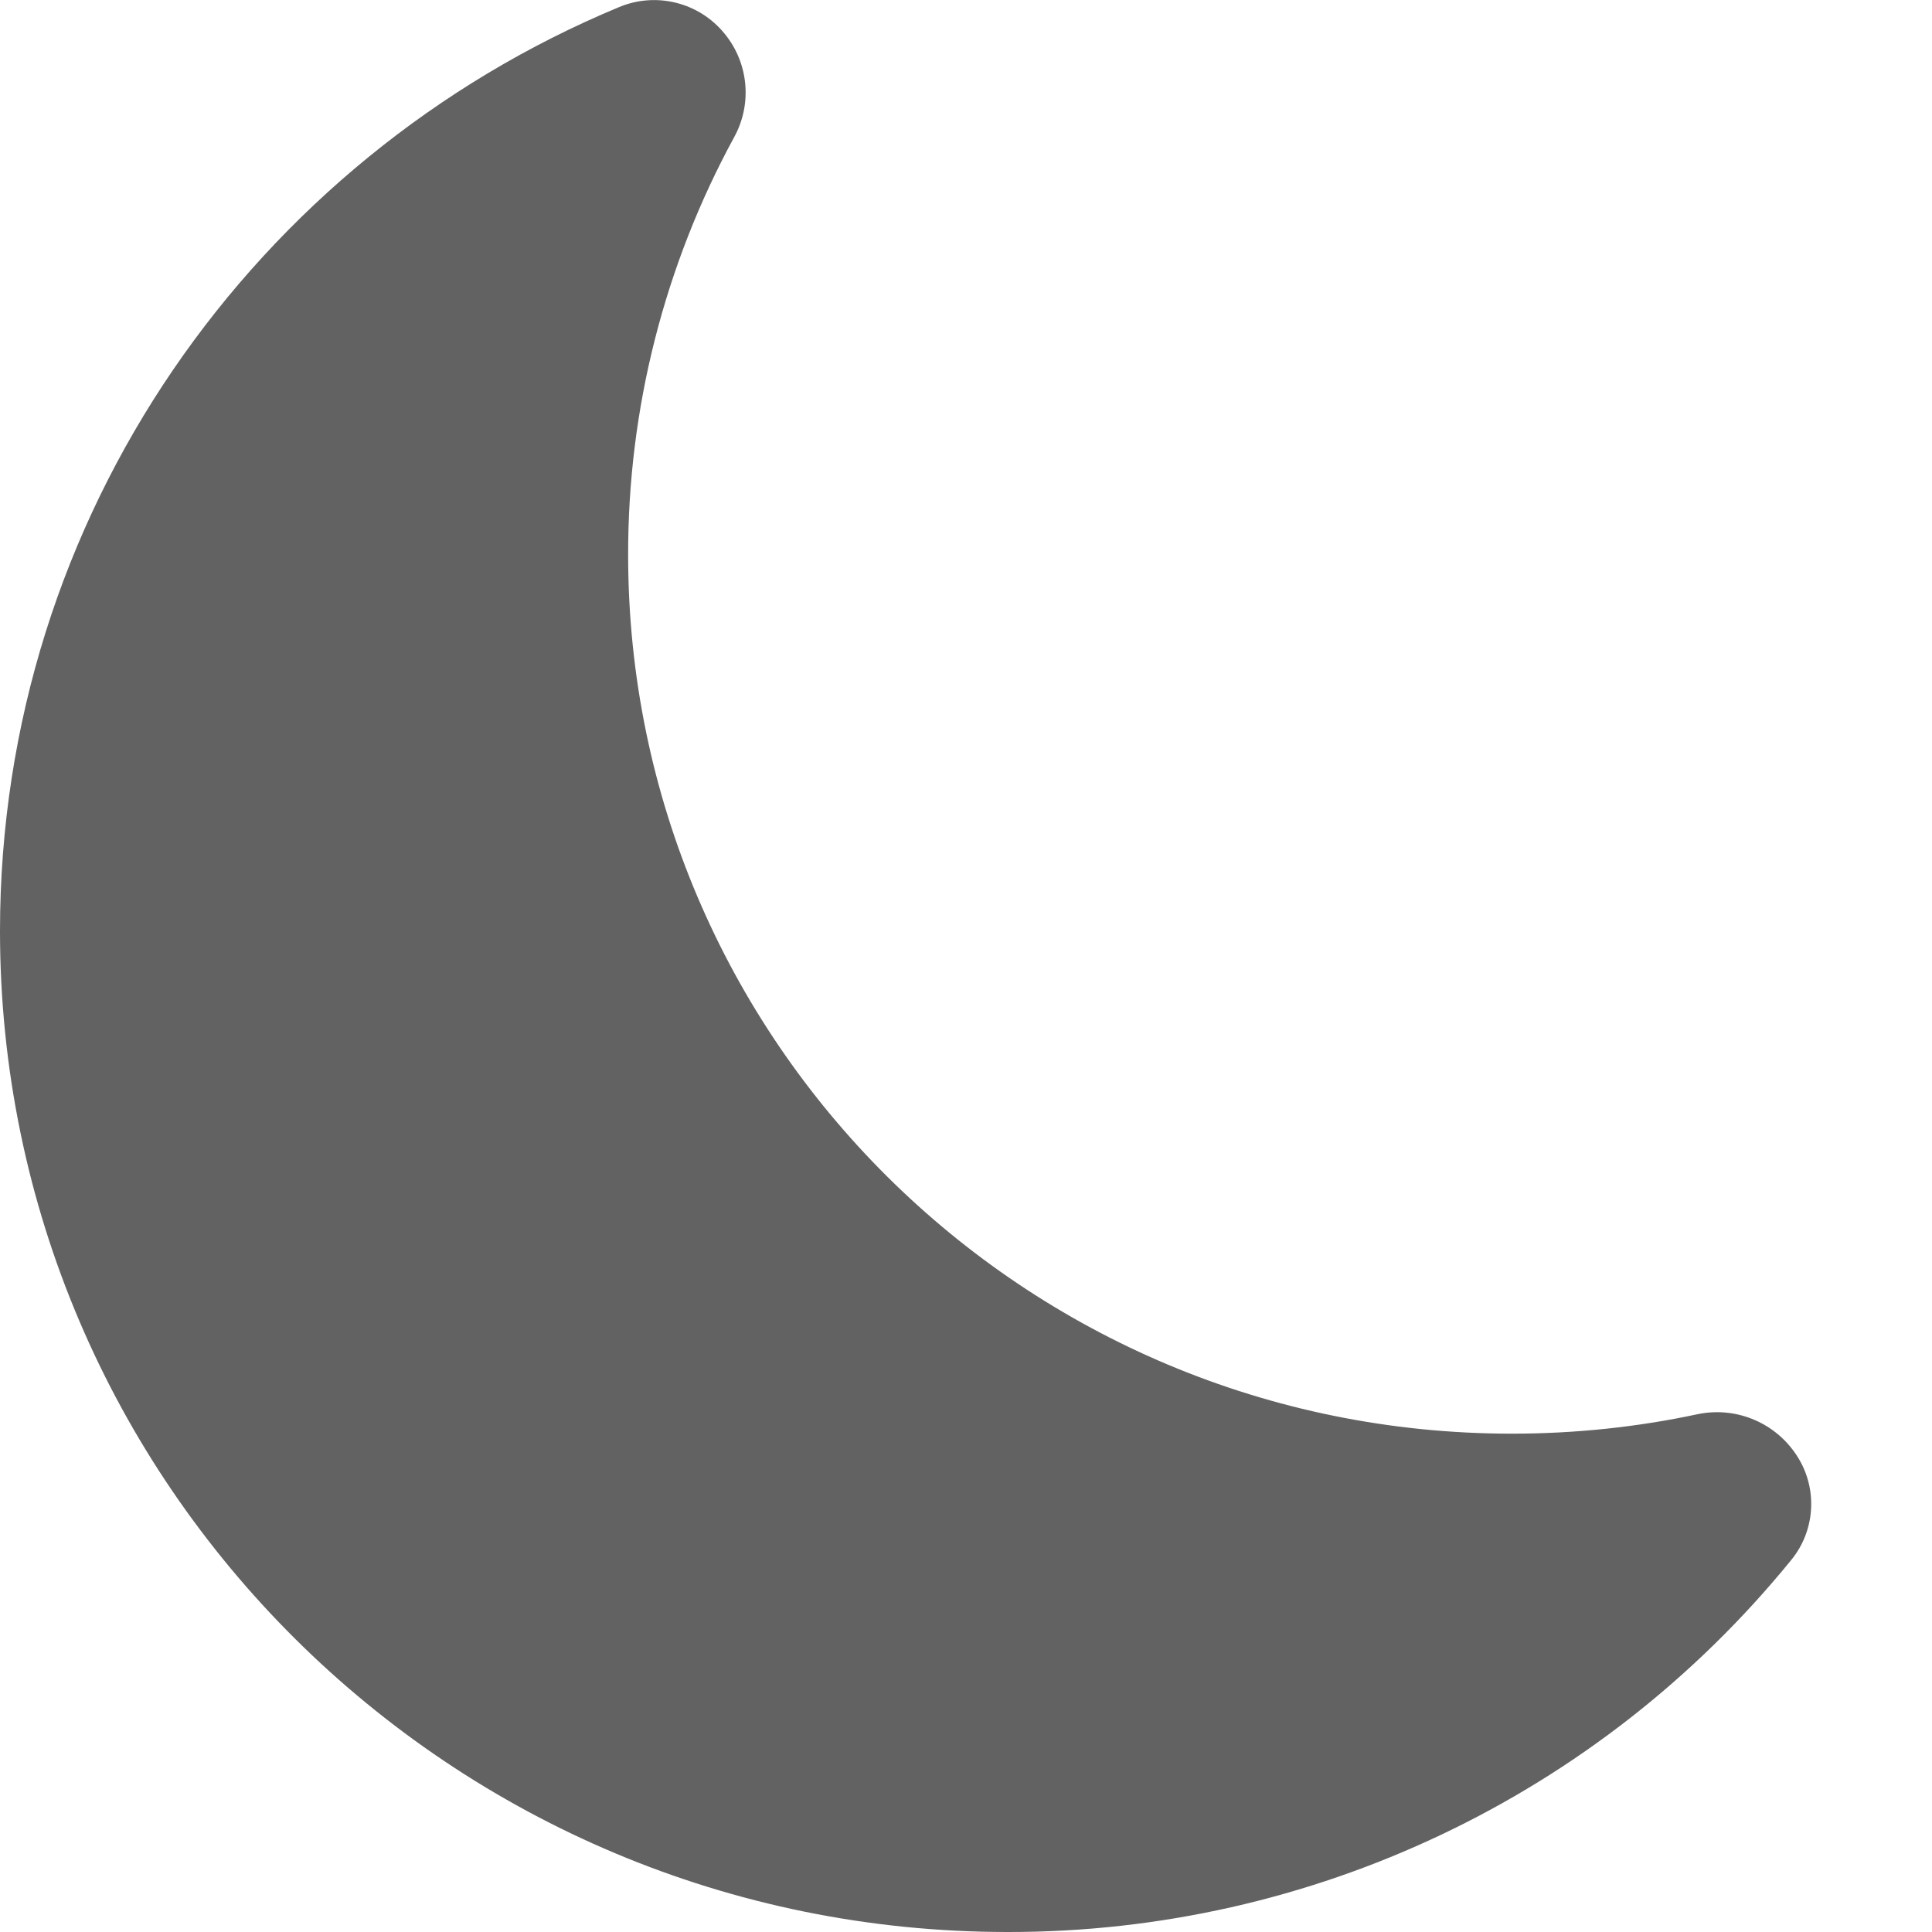
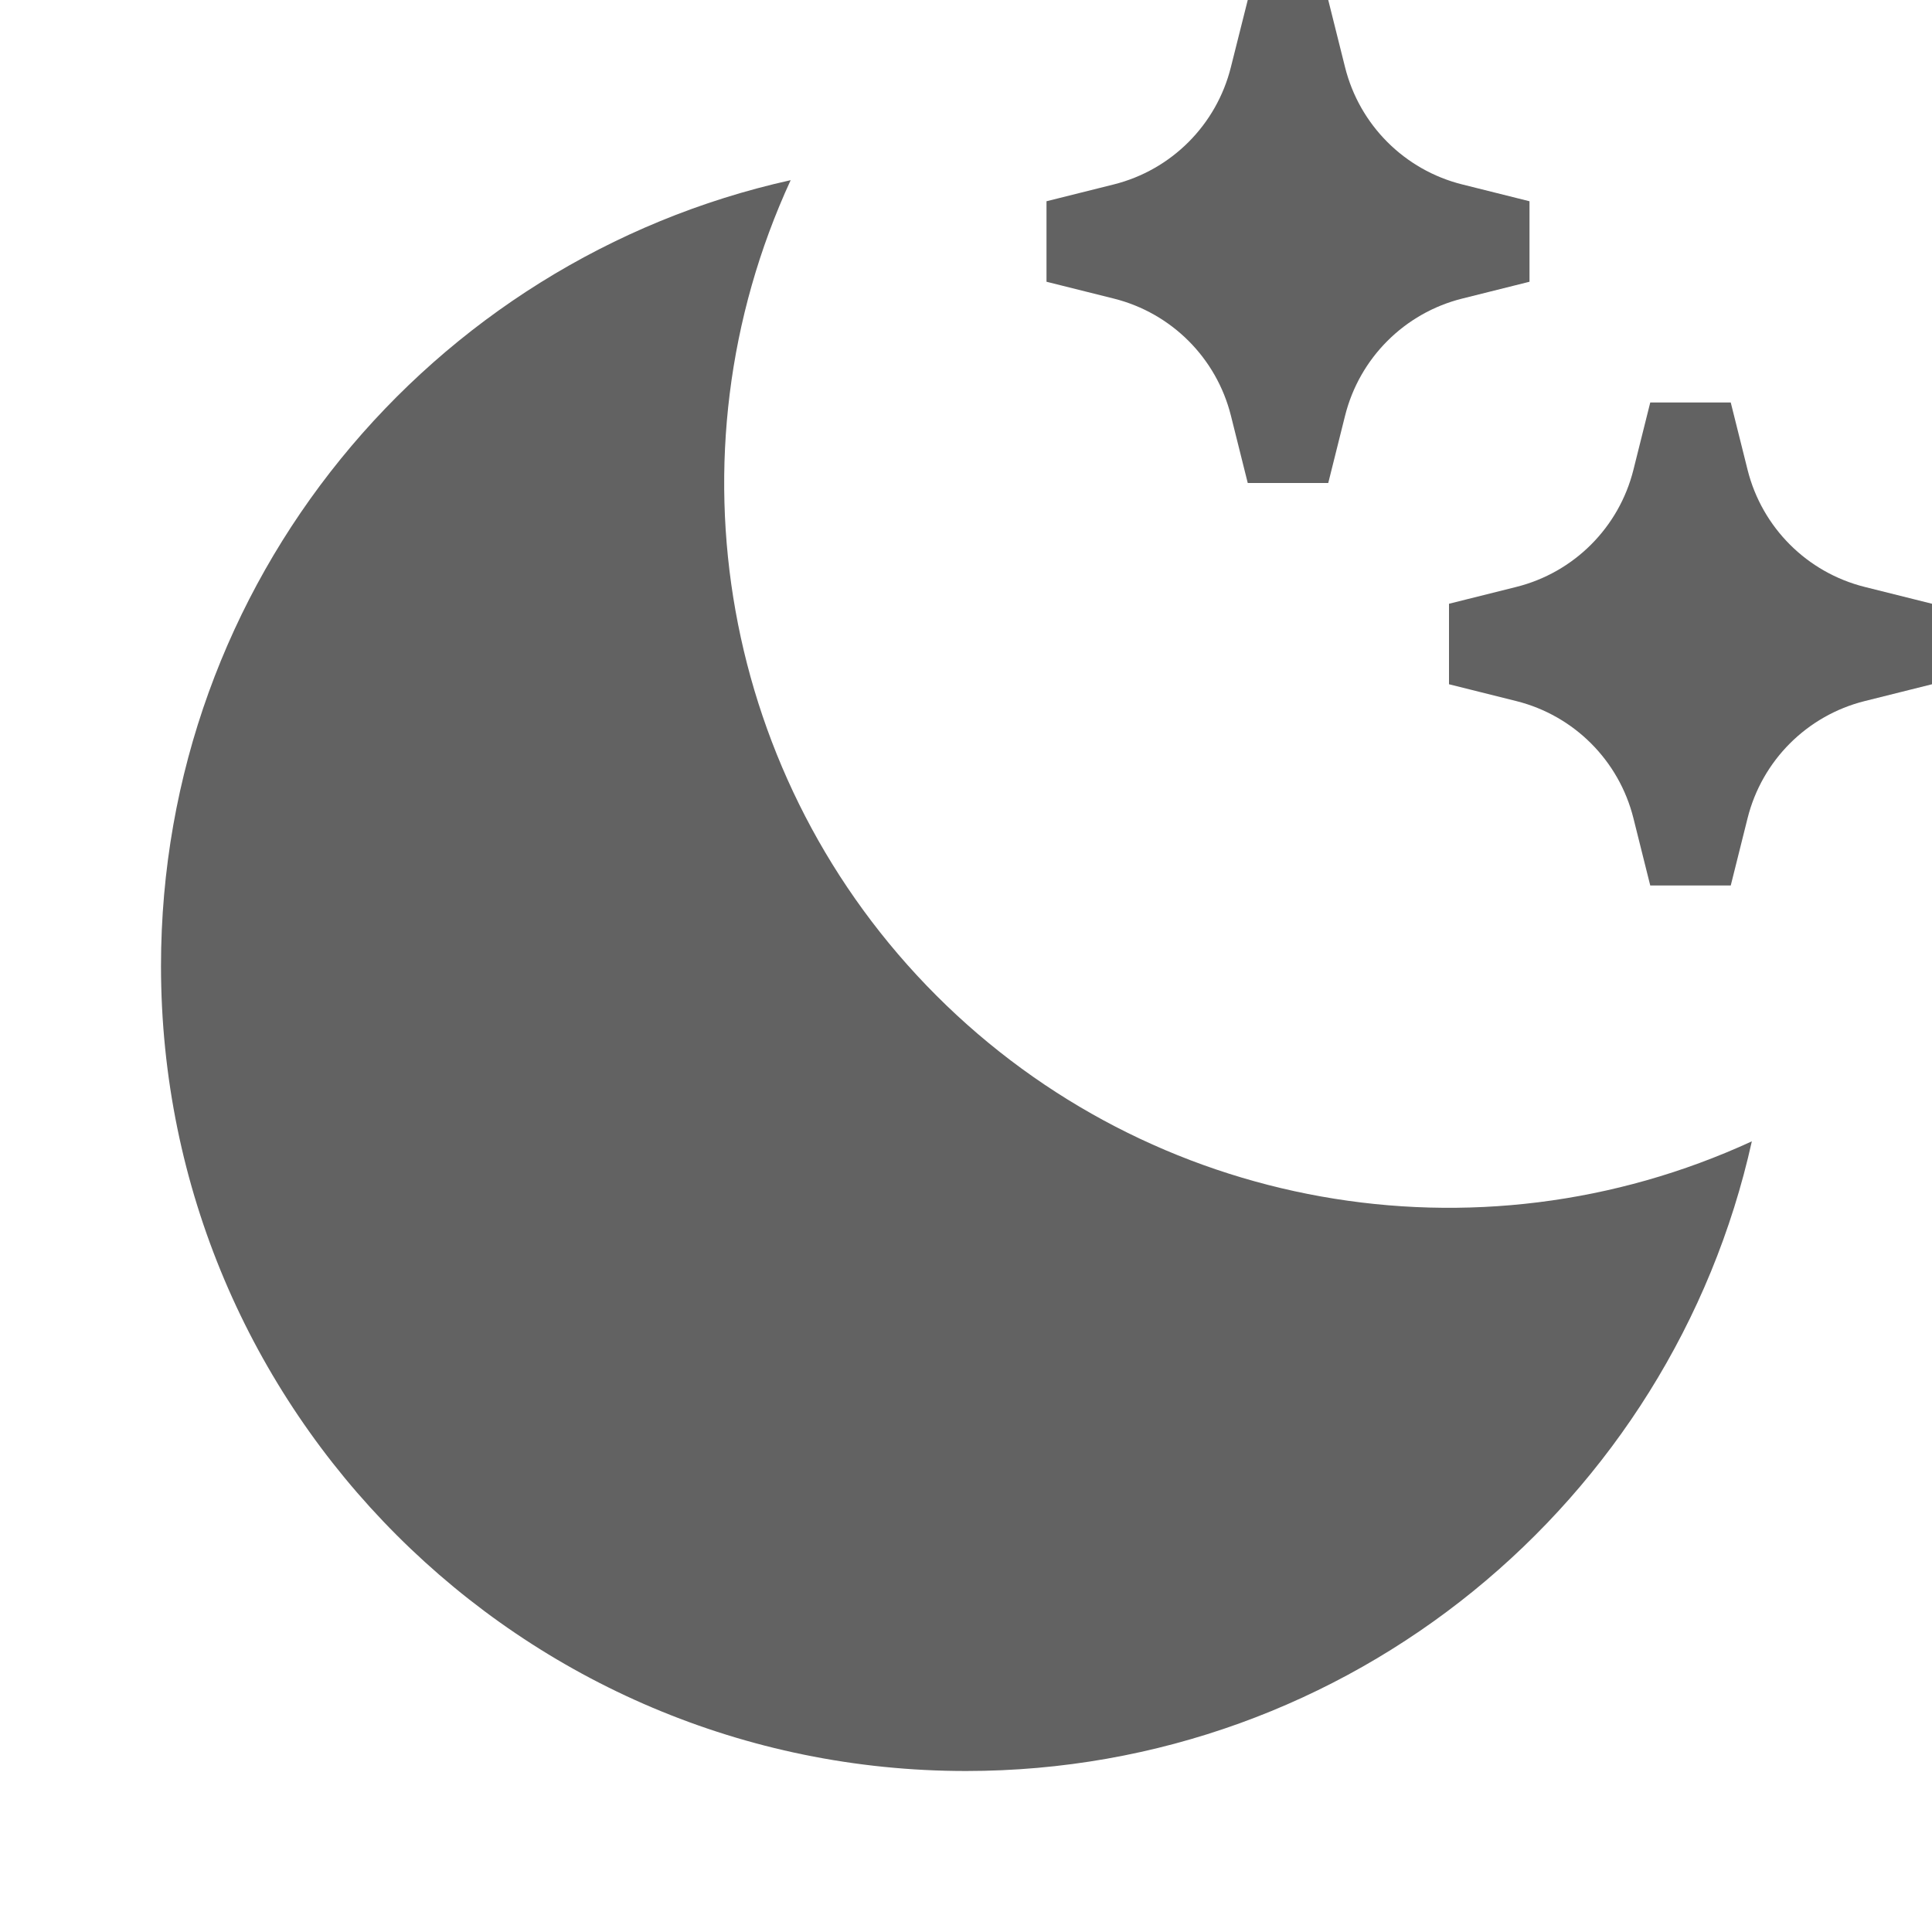
- <svg xmlns="http://www.w3.org/2000/svg" width="34" height="34" preserveAspectRatio="xMidYMid meet" viewBox="0 0 16 16" style="-ms-transform: rotate(360deg); -webkit-transform: rotate(360deg); transform: rotate(360deg);">
-   <g fill="#626262">
-     <path d="M6 .278a.768.768 0 0 1 .08.858a7.208 7.208 0 0 0-.878 3.46c0 4.021 3.278 7.277 7.318 7.277c.527 0 1.04-.055 1.533-.16a.787.787 0 0 1 .81.316a.733.733 0 0 1-.031.893A8.349 8.349 0 0 1 8.344 16C3.734 16 0 12.286 0 7.71C0 4.266 2.114 1.312 5.124.06A.752.752 0 0 1 6 .278z" />
-   </g>
-   <rect x="0" y="0" width="16" height="16" fill="rgba(0, 0, 0, 0)" />
+ <svg xmlns="http://www.w3.org/2000/svg" width="25" height="25" preserveAspectRatio="xMidYMid meet" viewBox="0 0 24 24" style="-ms-transform: rotate(360deg); -webkit-transform: rotate(360deg); transform: rotate(360deg);">
+   <path d="M9.822 2.238a9 9 0 0 0 11.94 11.94C20.768 18.654 16.775 22 12 22C6.477 22 2 17.523 2 12c0-4.775 3.346-8.768 7.822-9.762zm8.342.053L19 2.5v1l-.836.209a2 2 0 0 0-1.455 1.455L16.5 6h-1l-.209-.836a2 2 0 0 0-1.455-1.455L13 3.5v-1l.836-.209A2 2 0 0 0 15.29.836L15.5 0h1l.209.836a2 2 0 0 0 1.455 1.455zm5 5L24 7.5v1l-.836.209a2 2 0 0 0-1.455 1.455L21.5 11h-1l-.209-.836a2 2 0 0 0-1.455-1.455L18 8.5v-1l.836-.209a2 2 0 0 0 1.455-1.455L20.5 5h1l.209.836a2 2 0 0 0 1.455 1.455z" fill="#626262" />
+   <rect x="0" y="0" width="24" height="24" fill="rgba(0, 0, 0, 0)" />
</svg>
